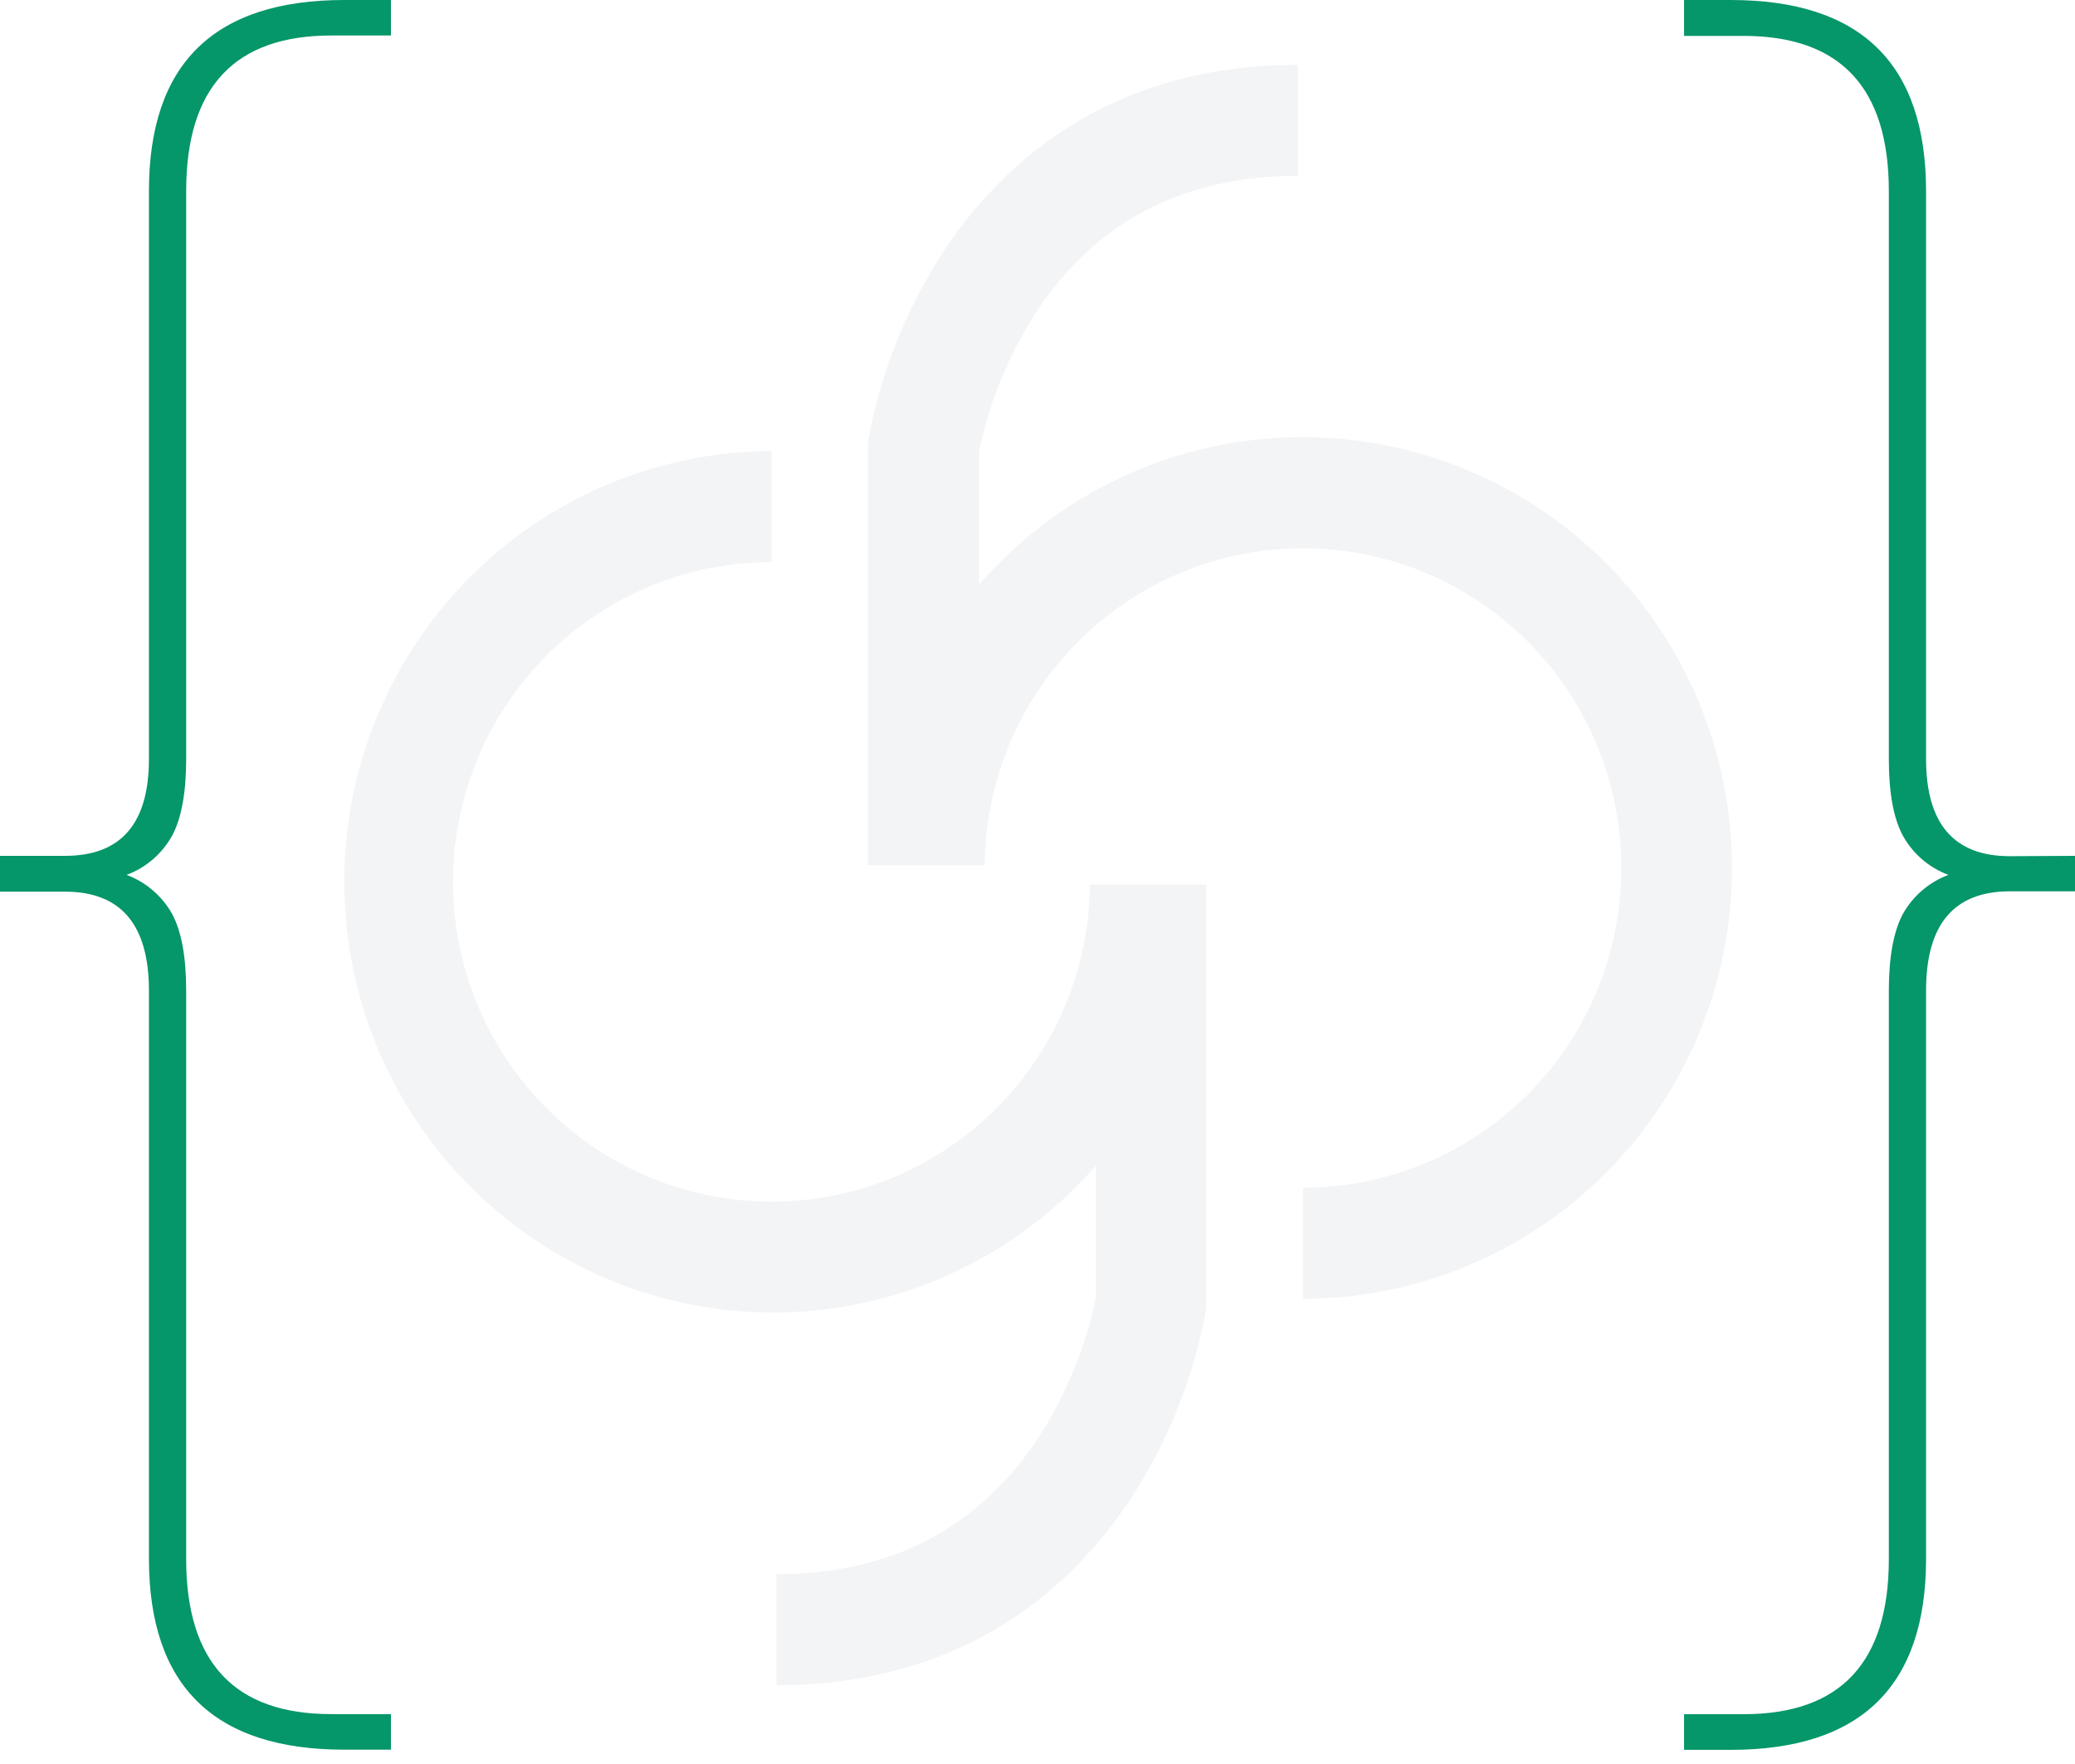
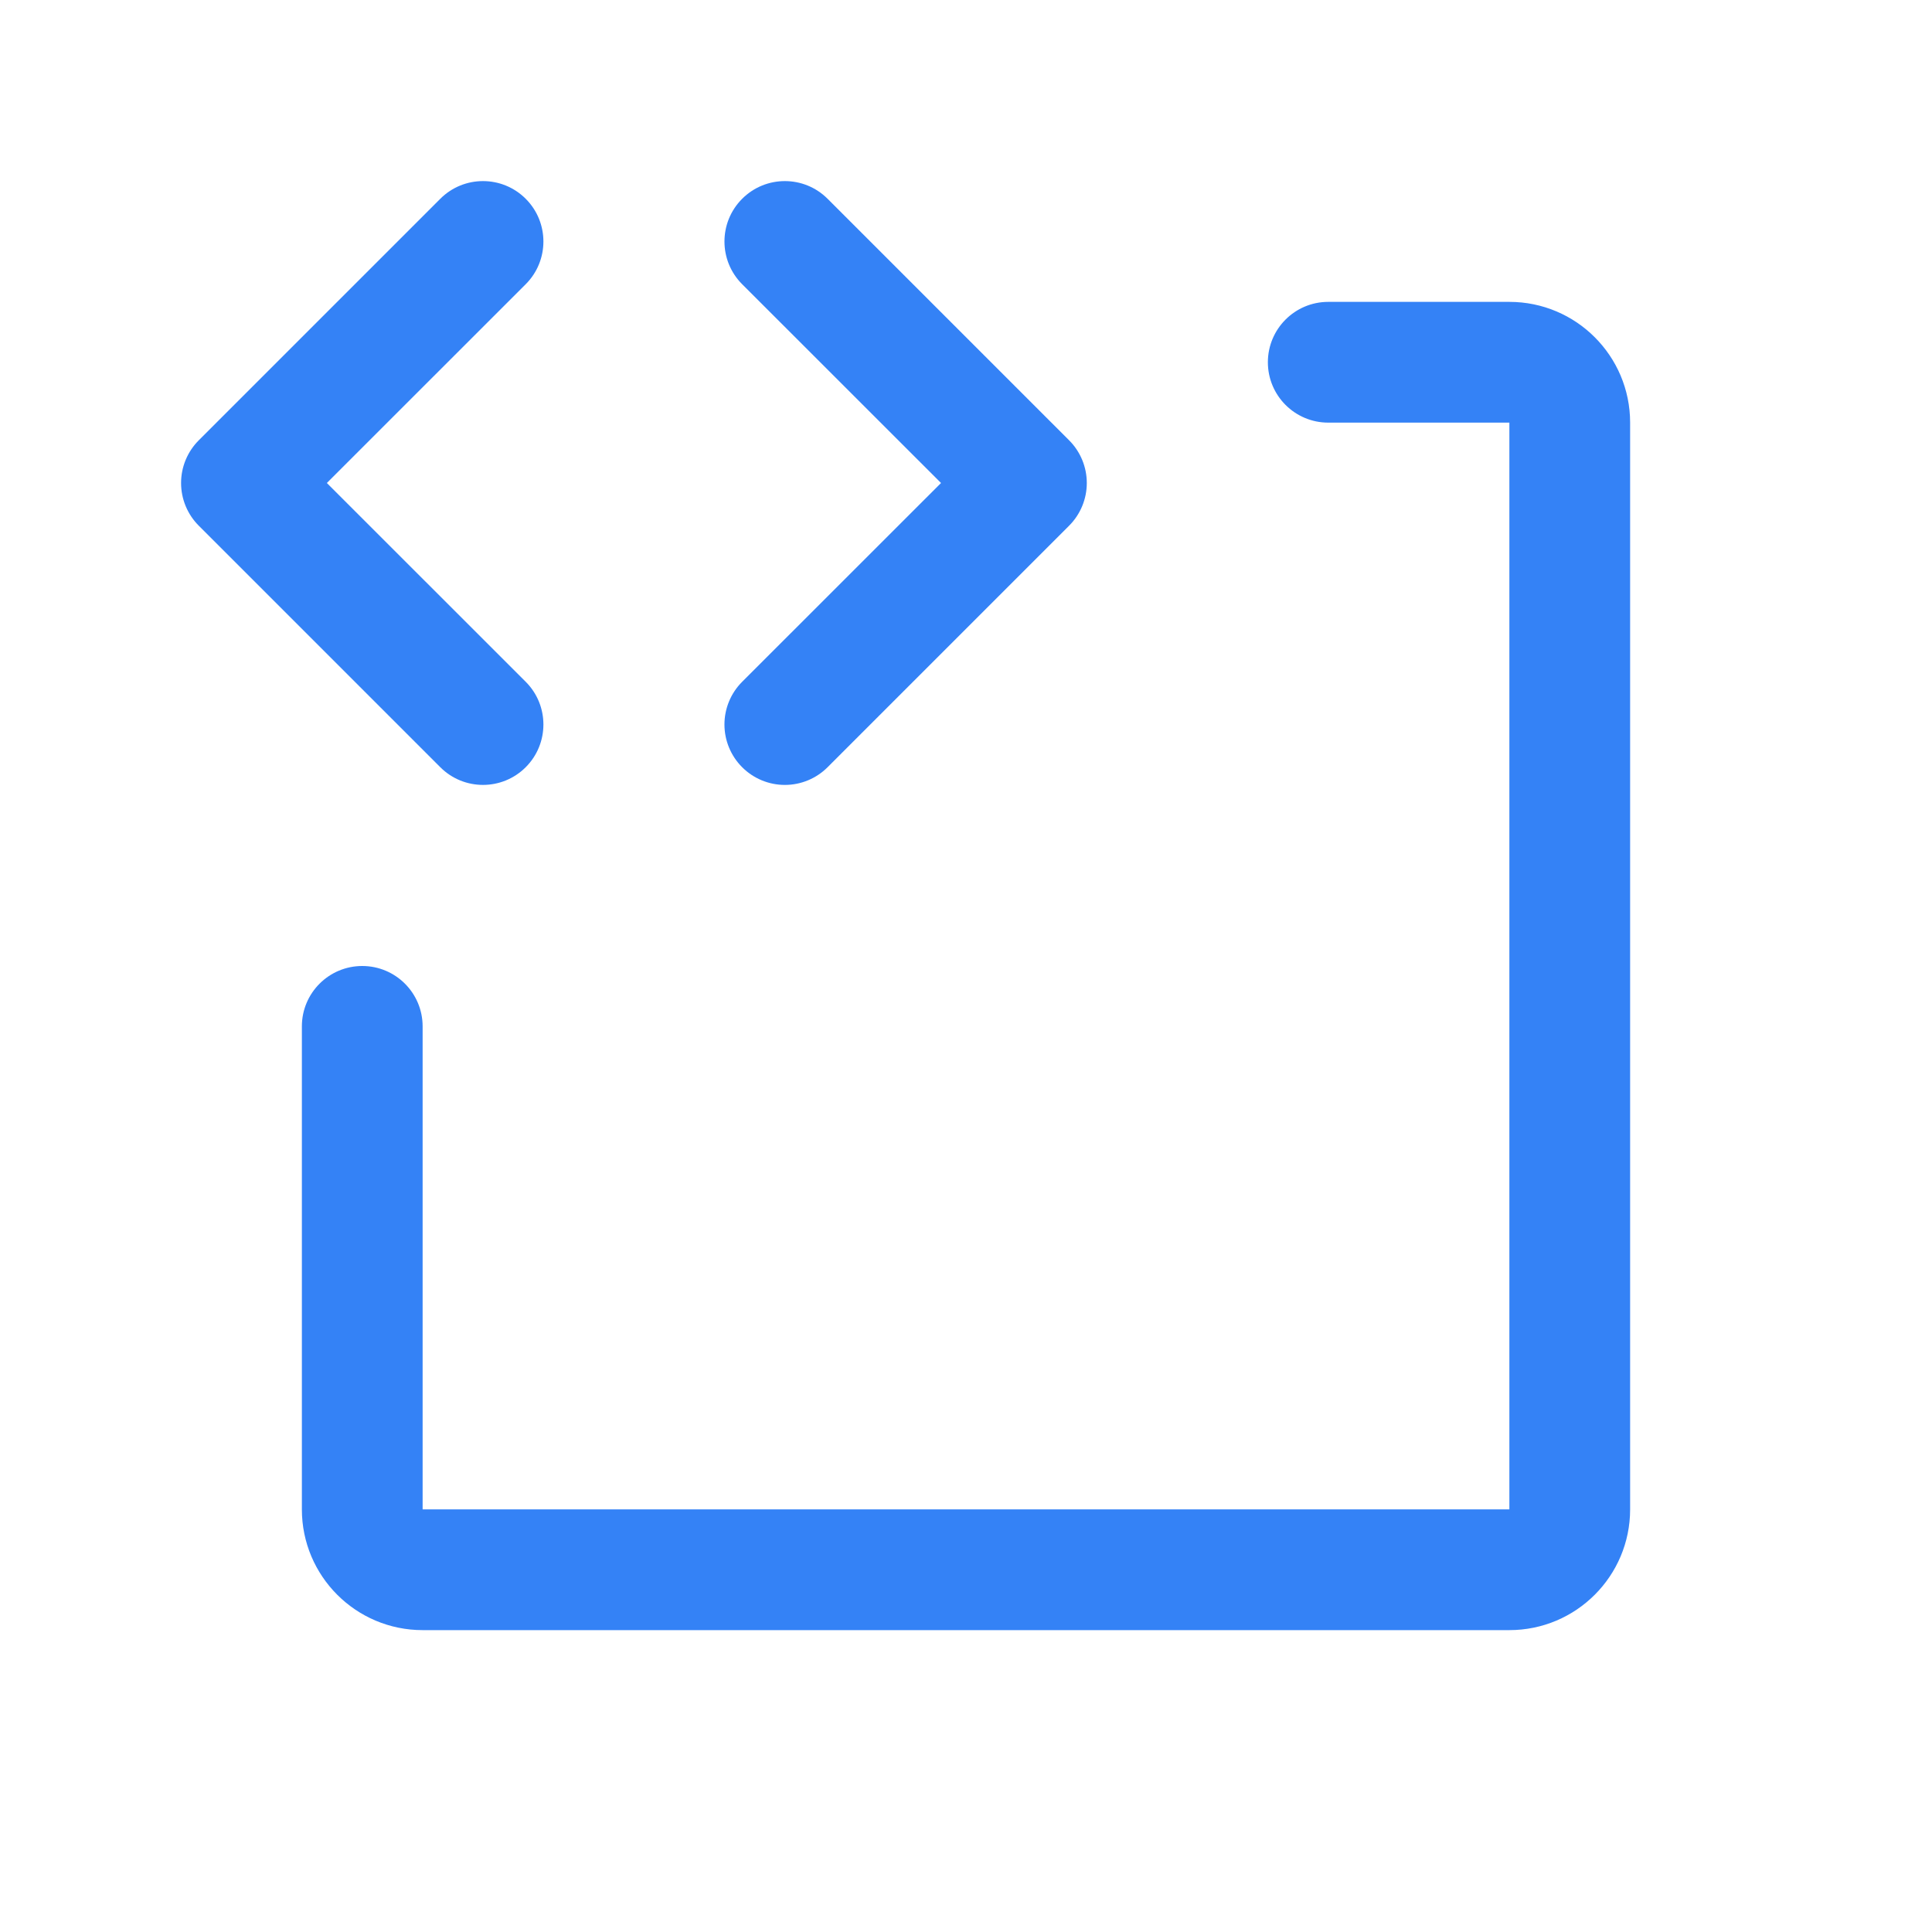
- <svg xmlns="http://www.w3.org/2000/svg" width="153" height="130" viewBox="0 0 153 130" fill="none">
-   <path d="M88.519 65.217H80.368C80.328 69.872 78.917 74.411 76.313 78.262C73.708 82.112 70.026 85.103 65.732 86.857C61.437 88.61 56.722 89.048 52.18 88.115C47.638 87.182 43.472 84.92 40.209 81.614C36.945 78.308 34.729 74.106 33.84 69.537C32.95 64.969 33.428 60.238 35.212 55.941C36.996 51.645 40.007 47.974 43.865 45.393C47.723 42.812 52.255 41.435 56.892 41.436V33.252C51.704 33.272 46.6 34.573 42.032 37.04C37.463 39.508 33.569 43.066 30.692 47.401C27.816 51.736 26.046 56.715 25.538 61.899C25.029 67.083 25.799 72.313 27.779 77.127C29.759 81.942 32.888 86.194 36.89 89.508C40.893 92.823 45.645 95.097 50.73 96.132C55.814 97.167 61.074 96.93 66.046 95.442C71.018 93.955 75.549 91.262 79.239 87.601C79.782 87.062 80.307 86.504 80.807 85.935V95.693C80.043 99.309 78.633 102.757 76.647 105.869C72.266 112.607 65.738 116.056 57.252 116.056V124.24C71.467 124.24 79.355 116.669 83.486 110.316C86.167 106.163 88.01 101.521 88.909 96.655L88.952 96.361V65.241L88.519 65.217Z" fill="#F3F4F6" />
-   <path d="M96.109 32.235C87.741 32.202 79.702 35.507 73.761 41.424C73.212 41.969 72.681 42.532 72.18 43.108V33.343C72.947 29.636 74.395 26.104 76.451 22.93C80.826 16.32 87.305 12.963 95.7 12.963V4.784C81.491 4.784 73.596 12.344 69.466 18.703C66.786 22.857 64.942 27.498 64.036 32.363L63.999 32.664V63.783H72.602C72.642 59.13 74.054 54.593 76.659 50.744C79.263 46.895 82.944 43.906 87.237 42.154C91.53 40.402 96.244 39.965 100.784 40.898C105.324 41.831 109.488 44.092 112.75 47.397C116.013 50.702 118.228 54.902 119.117 59.469C120.007 64.036 119.53 68.765 117.747 73.06C115.964 77.355 112.955 81.024 109.099 83.606C105.243 86.187 100.712 87.564 96.078 87.564V95.749C104.466 95.749 112.511 92.403 118.442 86.447C124.373 80.492 127.705 72.414 127.705 63.992C127.705 55.569 124.373 47.492 118.442 41.536C112.511 35.581 104.466 32.235 96.078 32.235H96.109Z" fill="#F3F4F6" />
-   <path d="M153 63.097V65.713H148.192C144.076 65.713 142.018 68.149 142.018 73.021V114.916C142.018 124.31 137.215 129.006 127.608 129.006H124.173V126.378H128.566C135.704 126.378 139.273 122.566 139.273 114.941V73.046C139.273 70.595 139.614 68.684 140.304 67.391C141.047 66.058 142.239 65.033 143.666 64.5C142.236 63.969 141.043 62.941 140.304 61.602C139.614 60.322 139.273 58.435 139.273 55.954V14.09C139.273 6.465 135.704 2.65 128.566 2.646H124.173V0H127.608C137.211 0 142.014 4.697 142.018 14.09V55.954C142.018 60.733 144.076 63.122 148.192 63.122L153 63.097ZM4.801 63.097C8.922 63.097 10.982 60.716 10.982 55.954V14.09C10.982 4.697 15.785 0 25.392 0H28.827V2.616H24.434C17.296 2.616 13.727 6.44 13.727 14.09V55.954C13.727 58.405 13.386 60.322 12.696 61.602C11.957 62.941 10.764 63.969 9.334 64.5C10.76 65.031 11.952 66.054 12.696 67.385C13.386 68.678 13.727 70.559 13.727 73.04V114.935C13.727 122.564 17.296 126.376 24.434 126.372H28.827V128.994H25.392C15.785 128.994 10.982 124.297 10.982 114.904V73.046C10.982 68.178 8.922 65.742 4.801 65.737H0V63.097H4.801Z" fill="#059669" />
+ <svg xmlns="http://www.w3.org/2000/svg" width="36" height="36" fill="#3482f6" viewBox="0 0 256 256">
+   <path d="M58.34,101.66l-32-32a8,8,0,0,1,0-11.32l32-32A8,8,0,0,1,69.66,37.66L43.31,64,69.66,90.34a8,8,0,0,1-11.32,11.32Zm40,0a8,8,0,0,0,11.32,0l32-32a8,8,0,0,0,0-11.32l-32-32A8,8,0,0,0,98.34,37.66L124.69,64,98.34,90.34A8,8,0,0,0,98.34,101.66ZM200,40H176a8,8,0,0,0,0,16h24V200H56V136a8,8,0,0,0-16,0v64a16,16,0,0,0,16,16H200a16,16,0,0,0,16-16V56A16,16,0,0,0,200,40Z" />
</svg>
